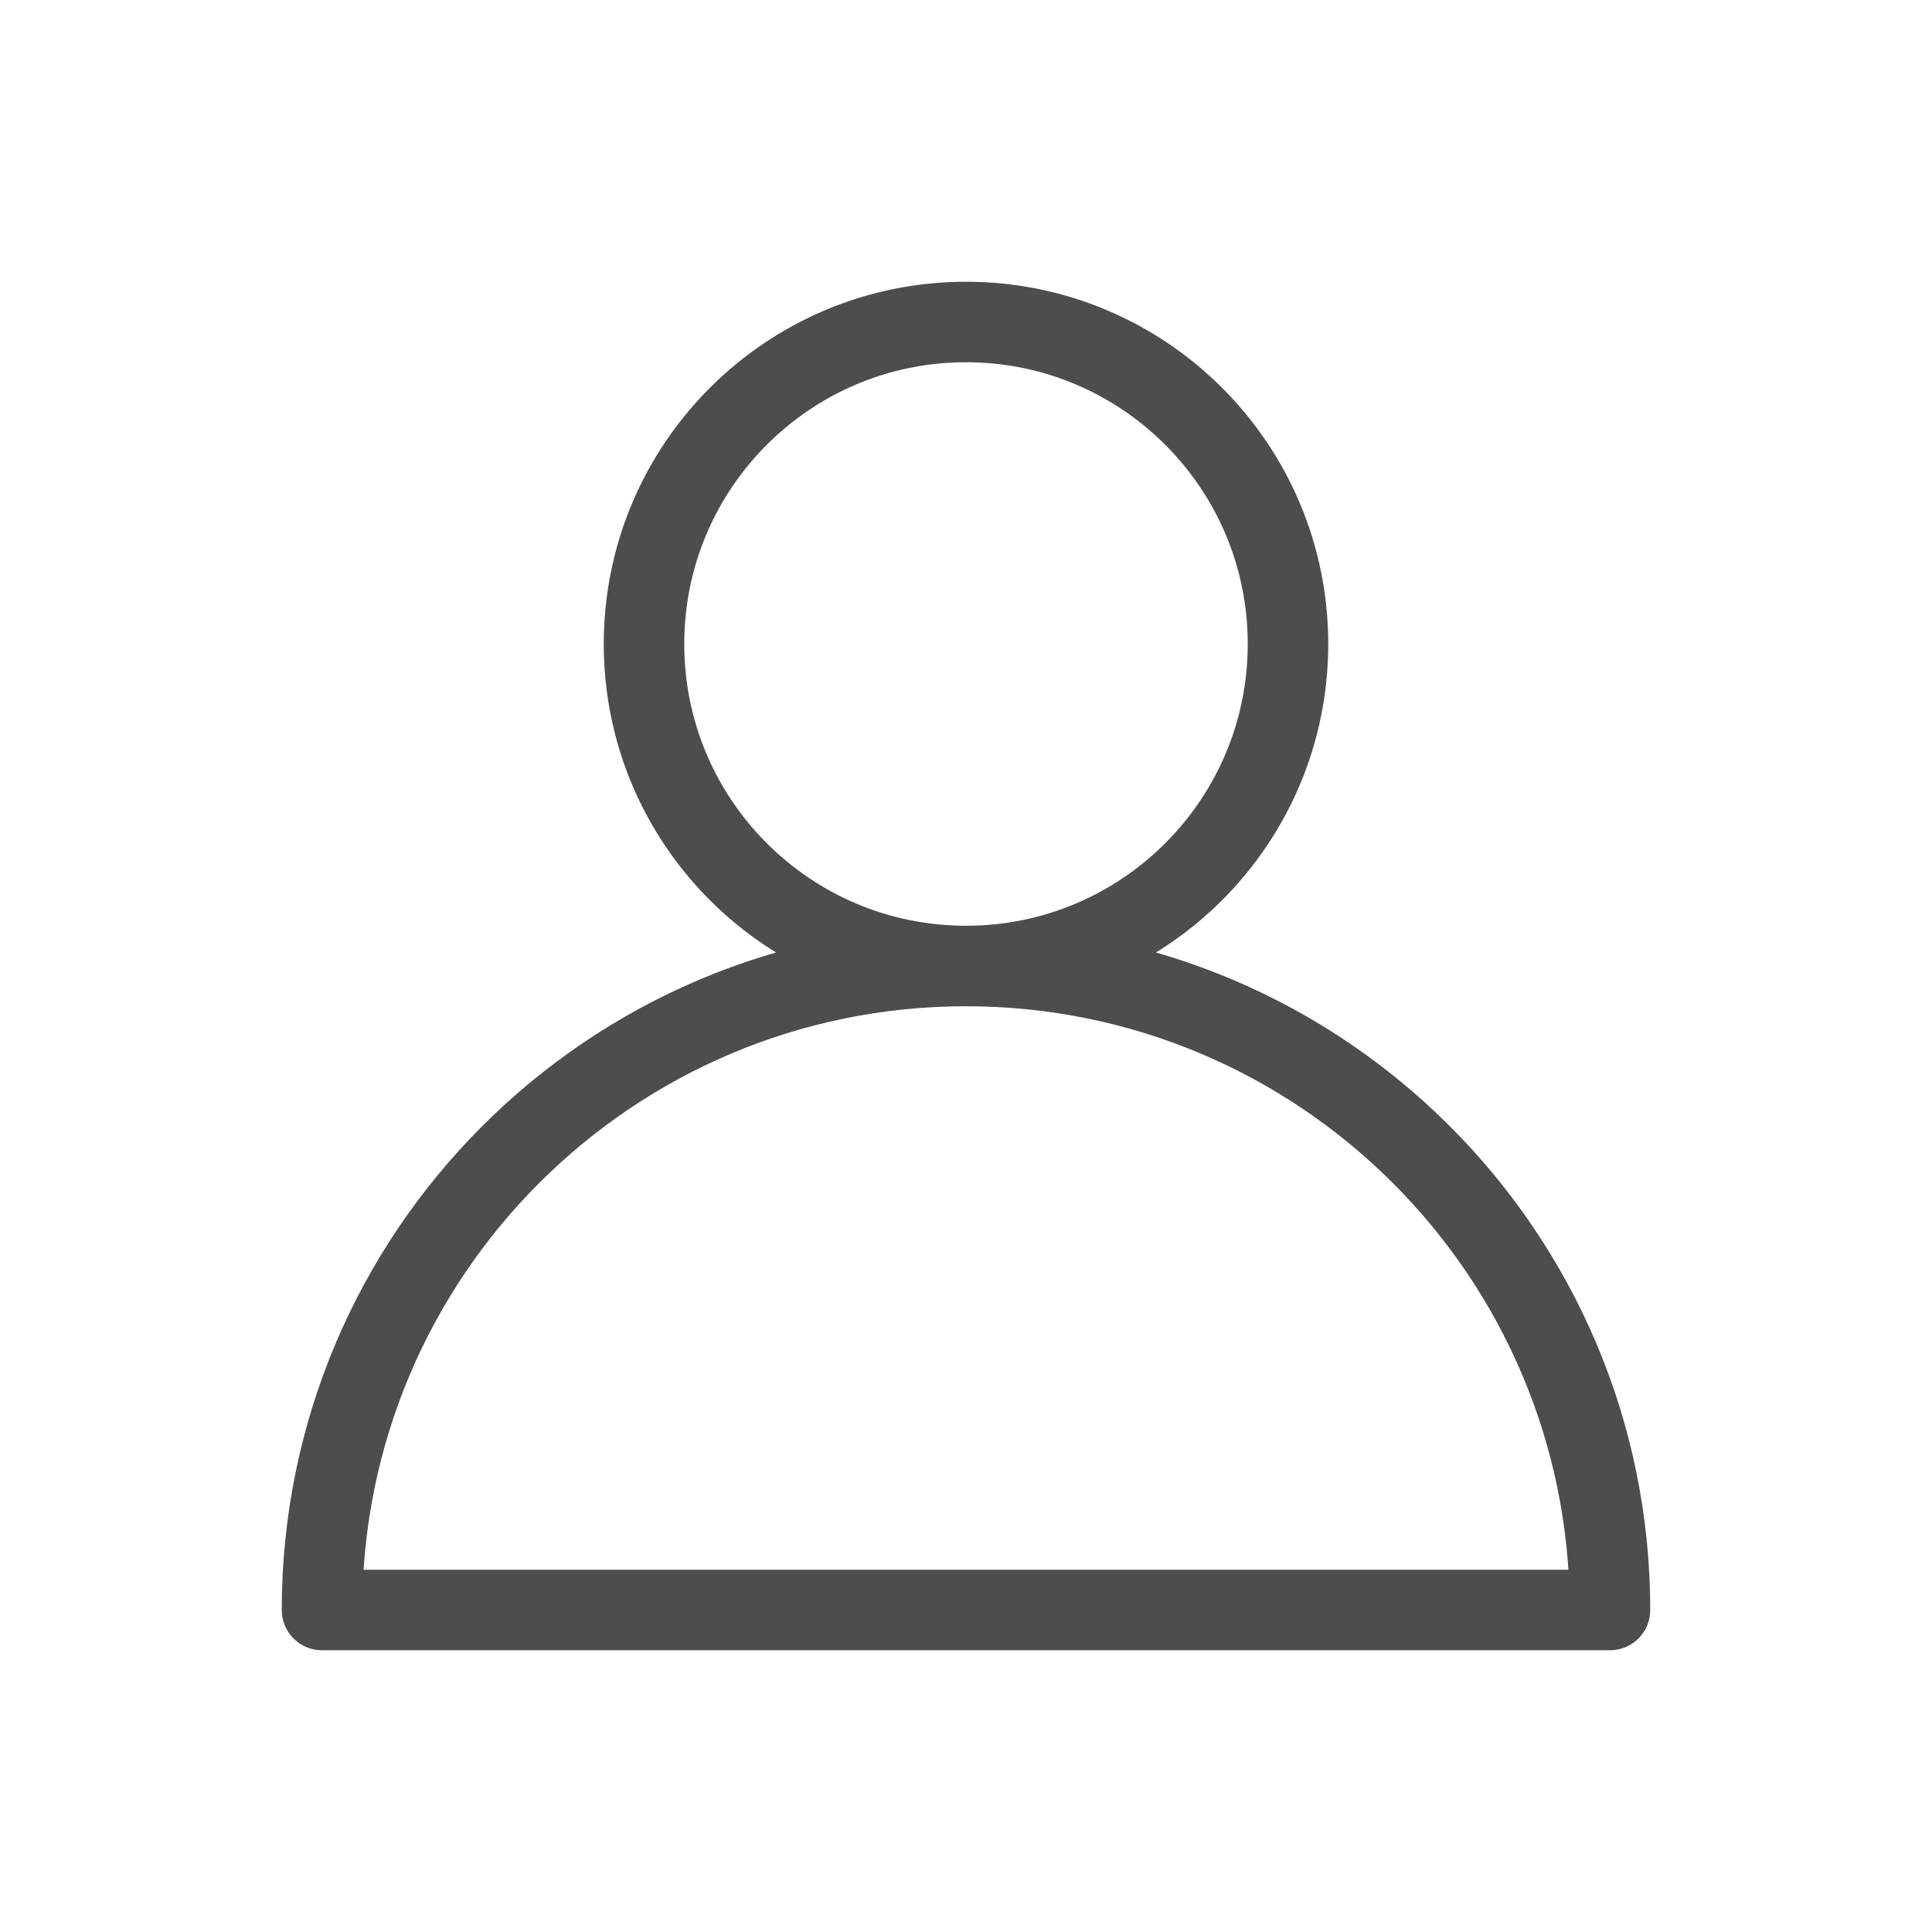
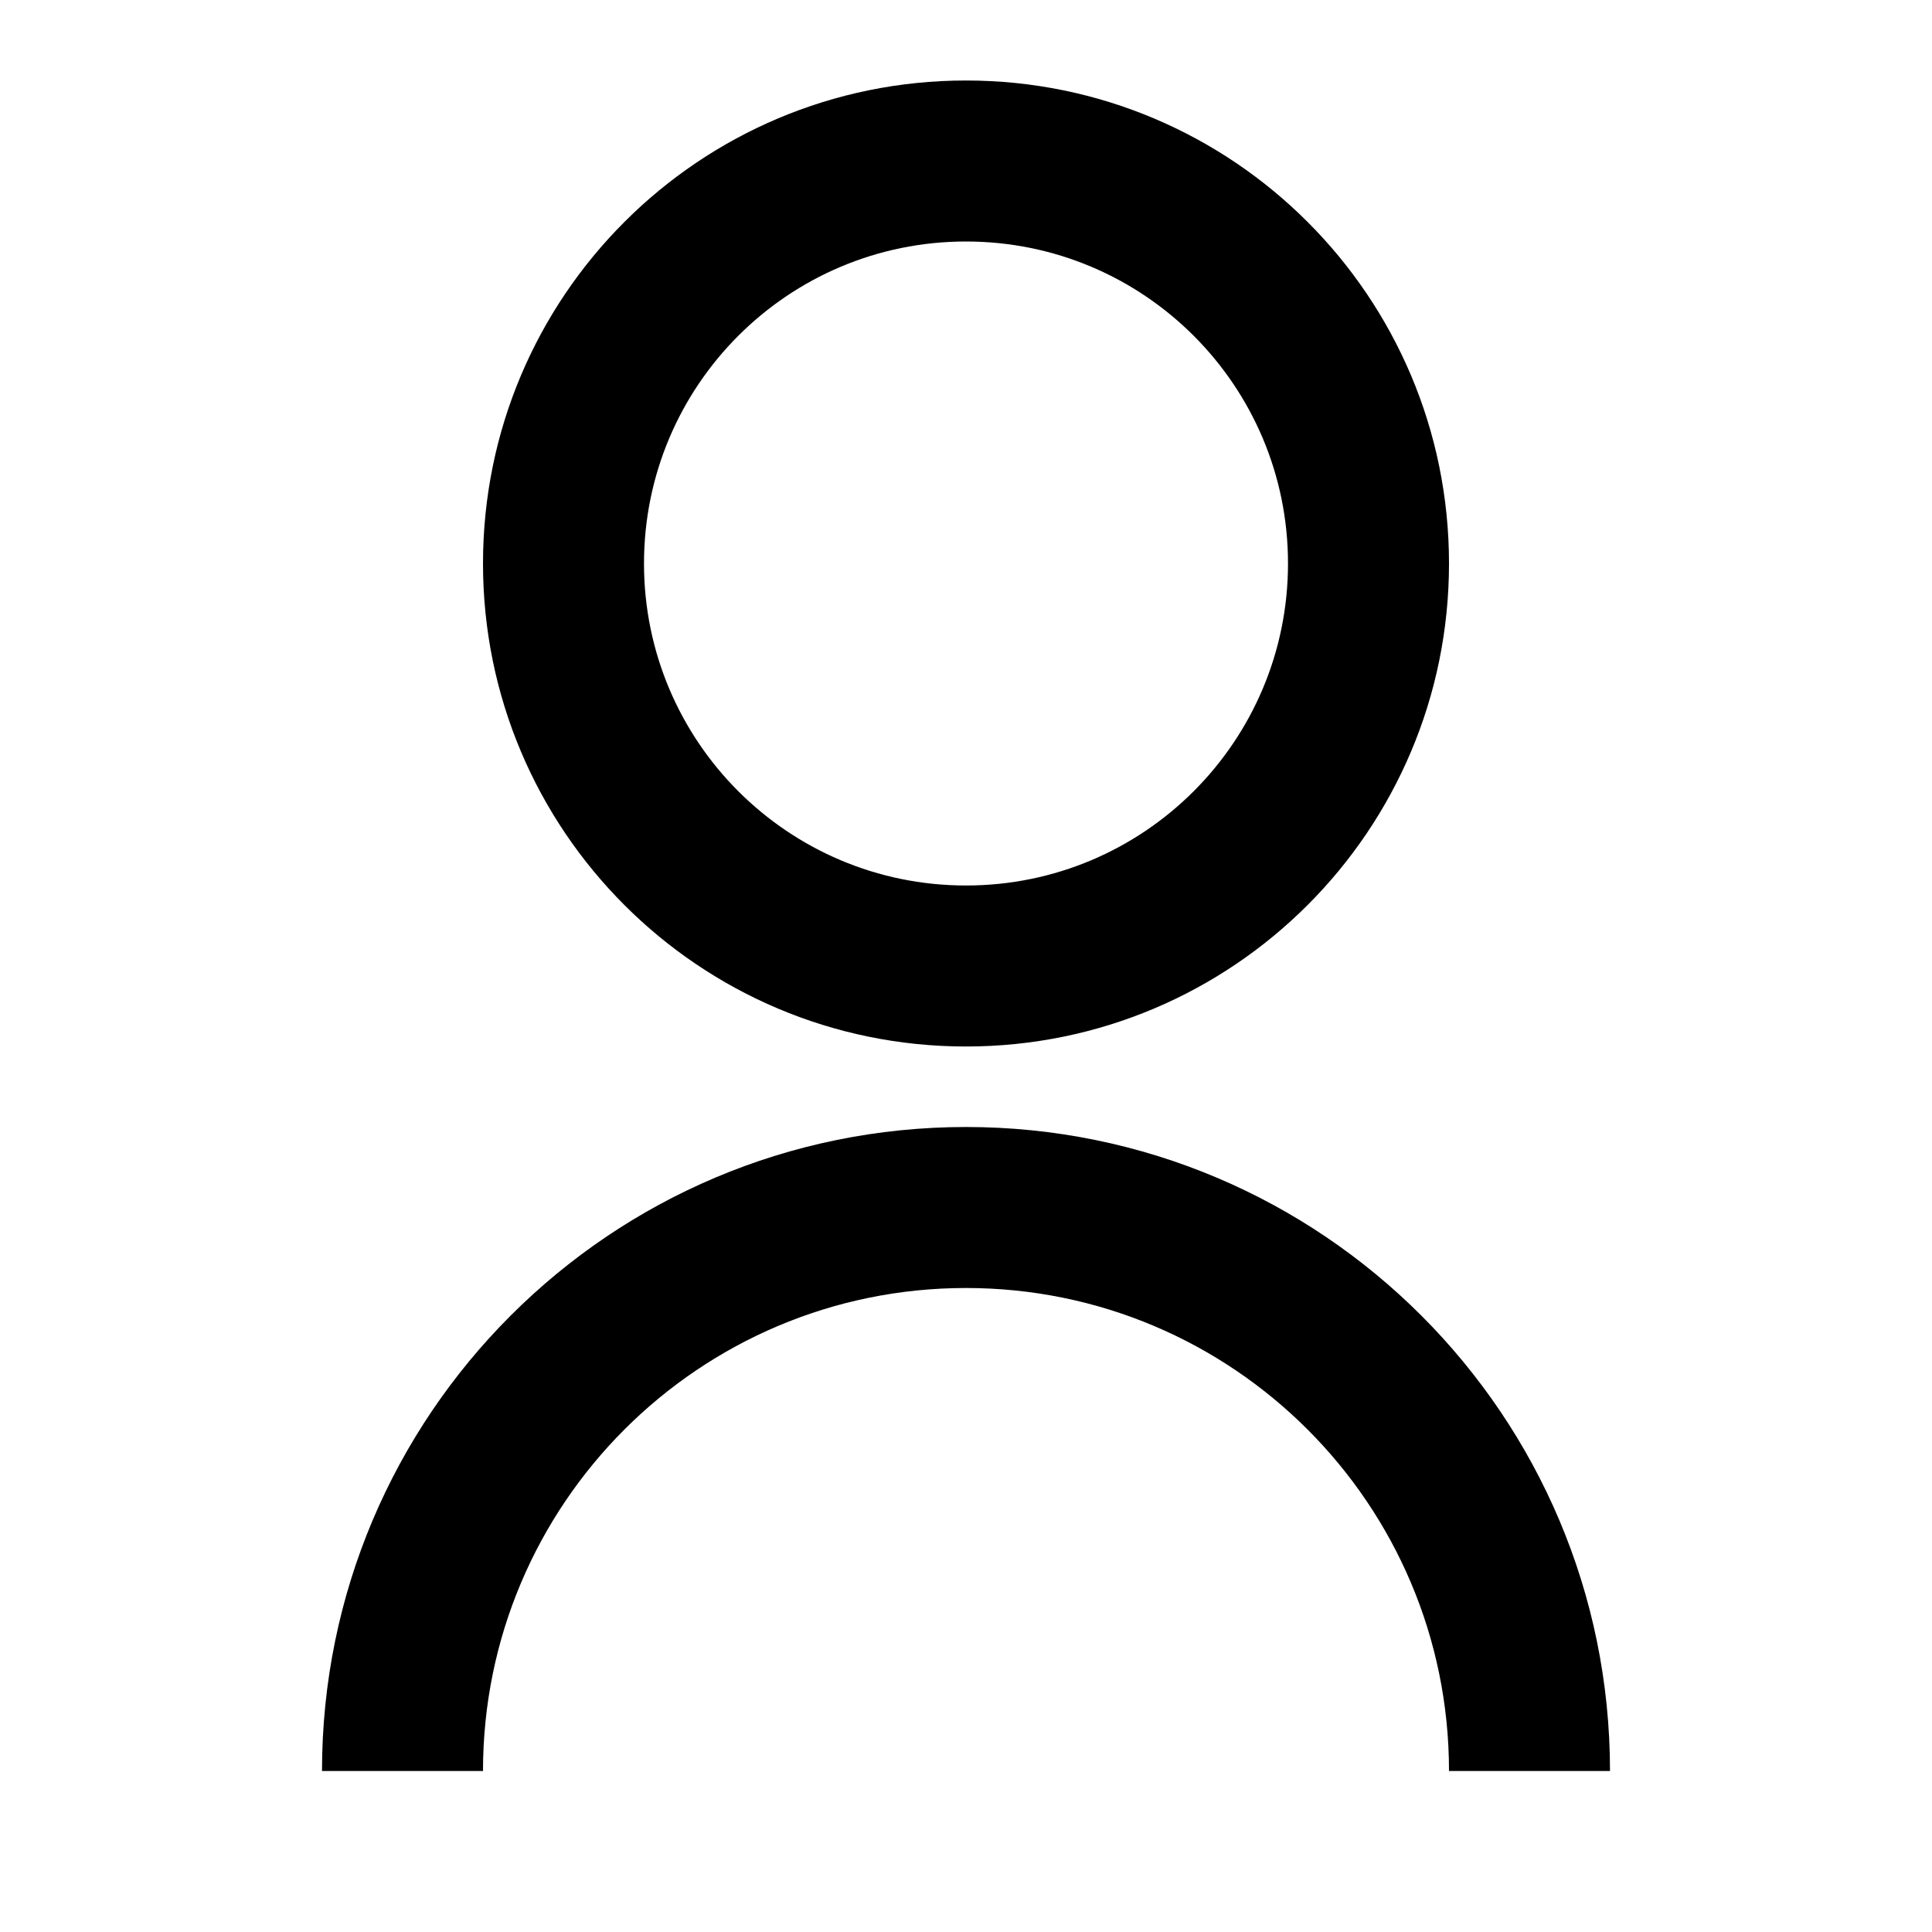
- <svg xmlns="http://www.w3.org/2000/svg" width="24" height="24" viewBox="0 0 24 24" fill="none">
-   <path d="M12 12C14.209 12 16 10.209 16 8C16 5.791 14.209 4 12 4C9.791 4 8 5.791 8 8C8 10.209 9.791 12 12 12ZM12 12C7.582 12 4 15.582 4 20H20C20 15.582 16.418 12 12 12Z" stroke="#4D4D4D" stroke-linejoin="round" />
+ <svg xmlns="http://www.w3.org/2000/svg" fill="none" viewBox="0 0 24 24">
+   <g clip-path="url(#a)">
+     <path fill="currentColor" d="M4 22a8 8 0 0 1 16 0h-2a6 6 0 1 0-12 0zm8-9c-3.315 0-6-2.685-6-6s2.685-6 6-6 6 2.685 6 6-2.685 6-6 6m0-2c2.21 0 4-1.79 4-4s-1.79-4-4-4-4 1.79-4 4 1.79 4 4 4" />
+   </g>
+   <defs>
+     <clipPath id="a">
+       <path fill="currentColor" d="M0 0h24v24H0z" />
+     </clipPath>
+   </defs>
</svg>
